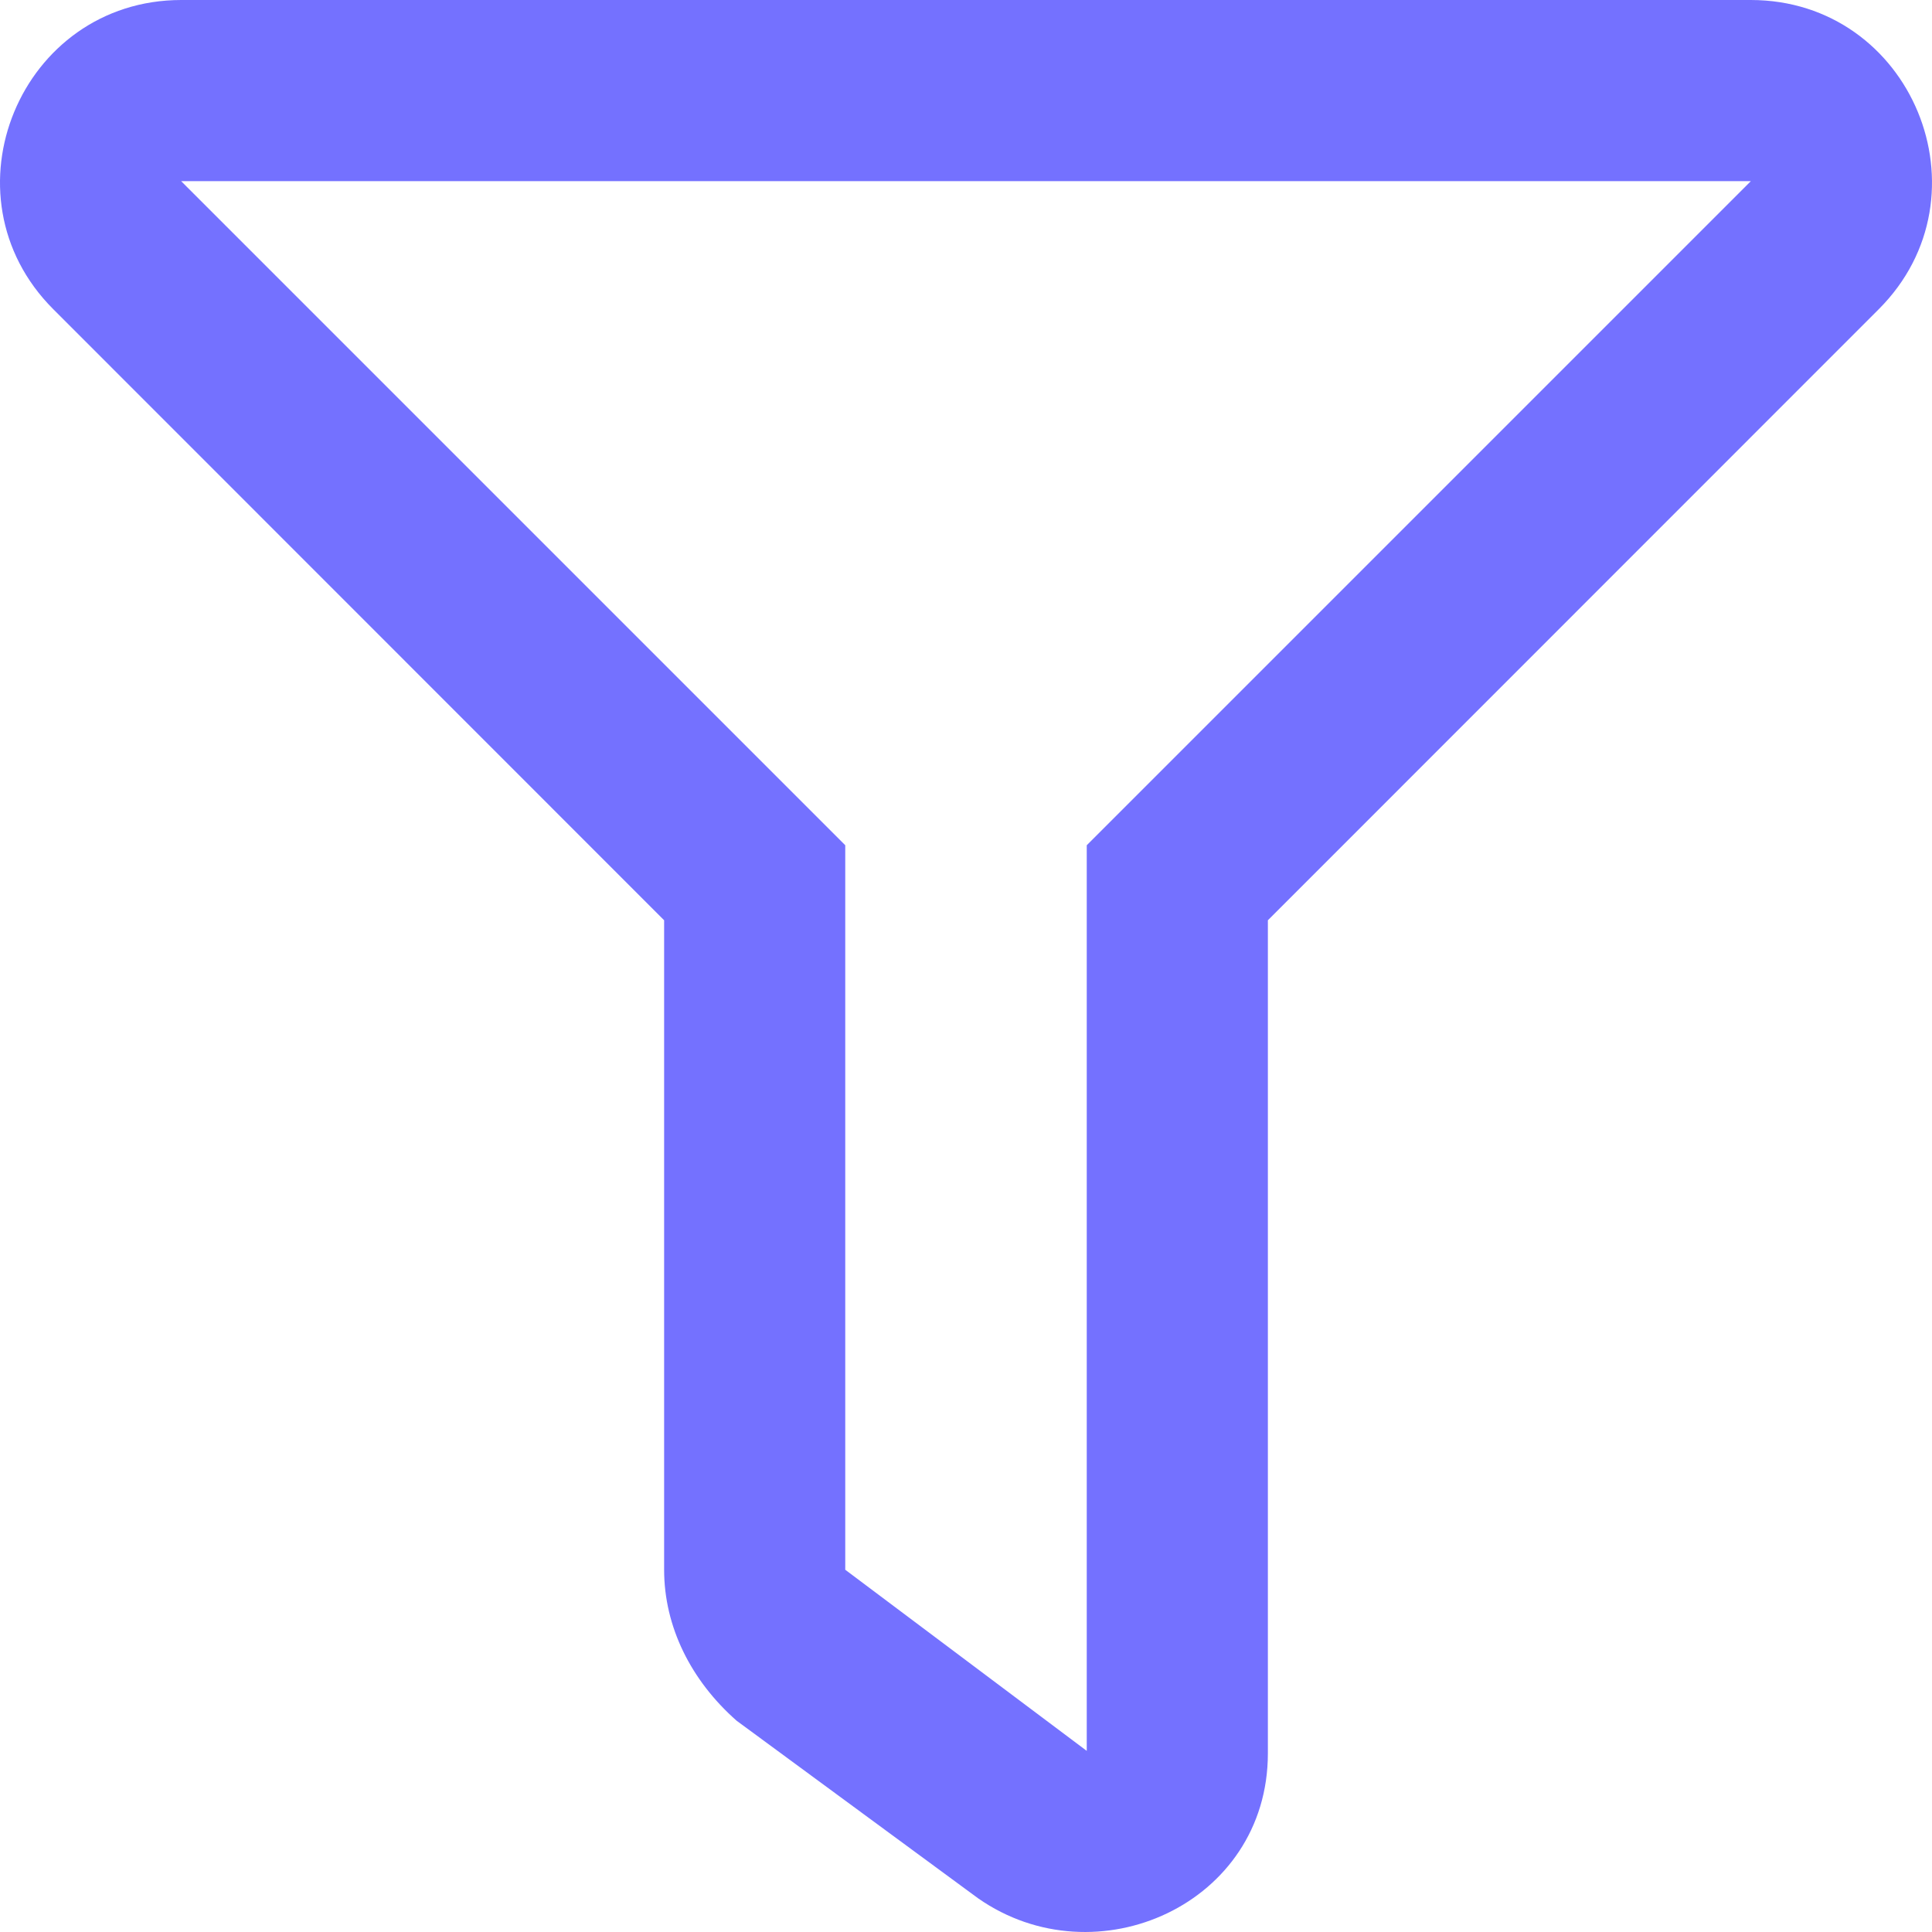
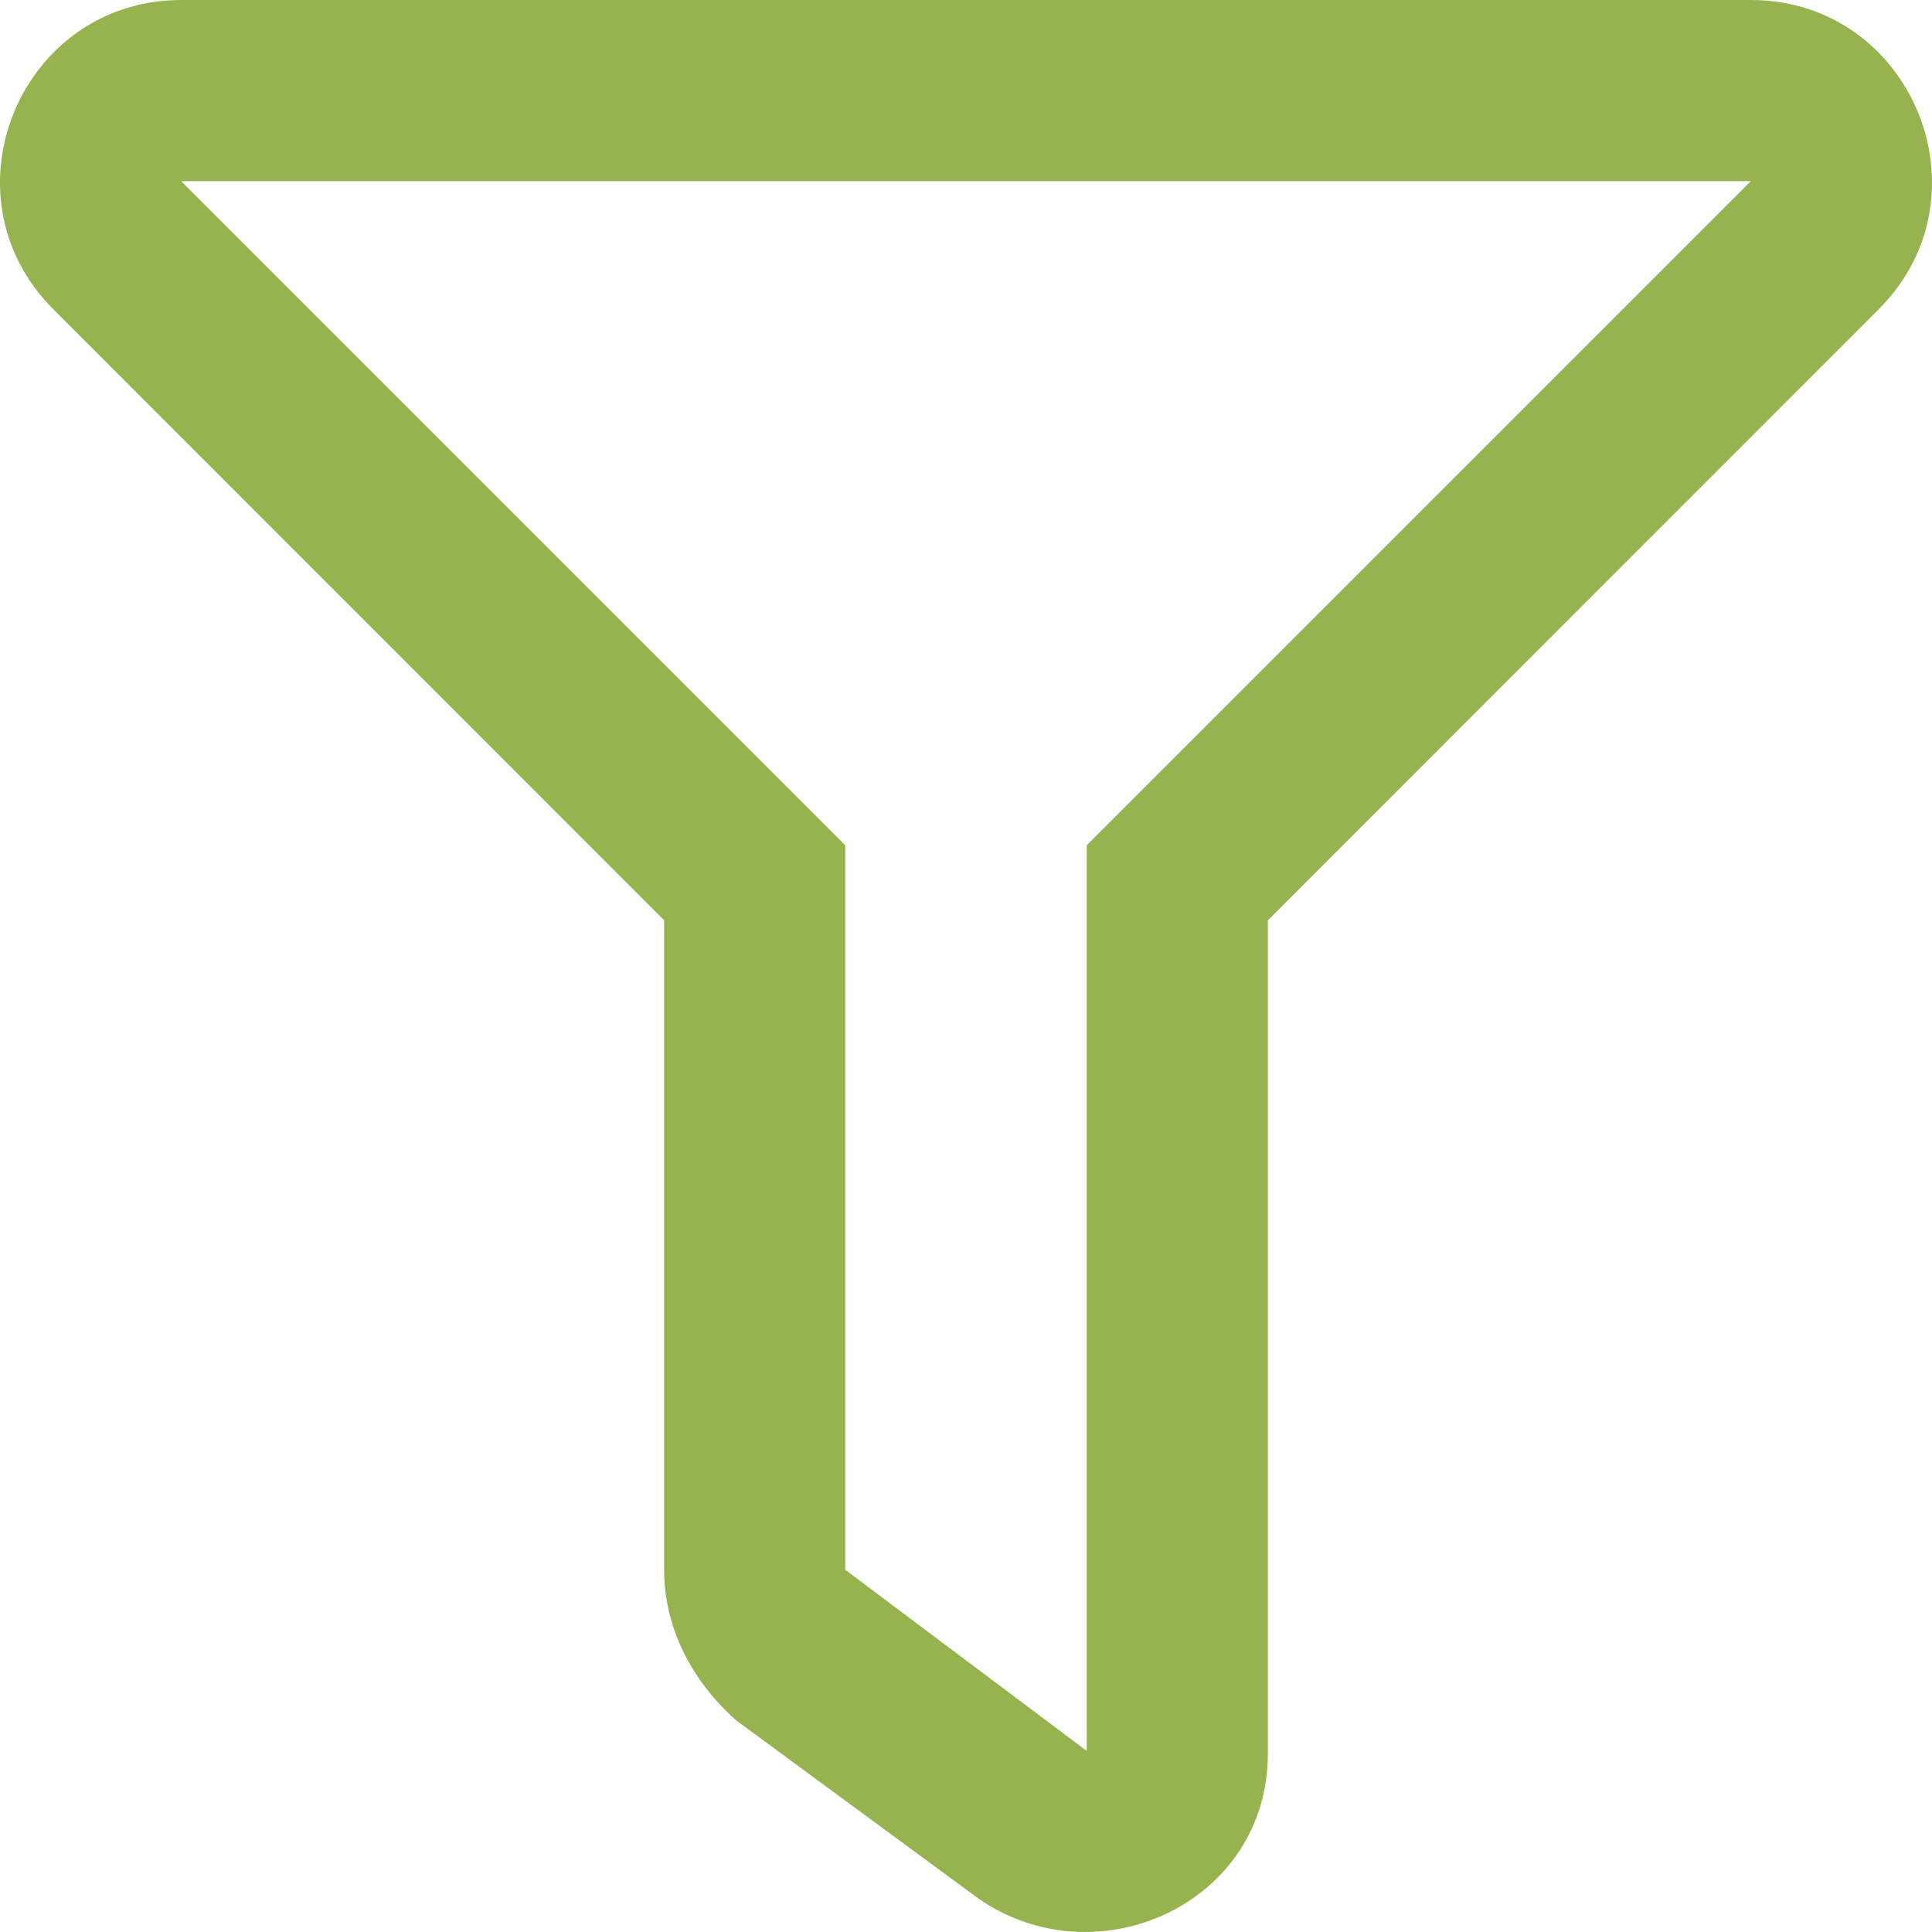
- <svg xmlns="http://www.w3.org/2000/svg" viewBox="0 0 512 512" fill="#7471ff">
+ <svg xmlns="http://www.w3.org/2000/svg" viewBox="0 0 512 512" fill="#97B350">
  <path d="M463.952 0H48.057C5.419 0-16.094 51.731 14.116 81.941L176 243.882V416c0 15.108 7.113 29.335 19.2 40l64 47.066c31.273 21.855 76.8 1.538 76.8-38.4V243.882L497.893 81.941C528.042 51.792 506.675 0 463.952 0zM288 224v240l-64-48V224L48 48h416L288 224z" />
</svg>
